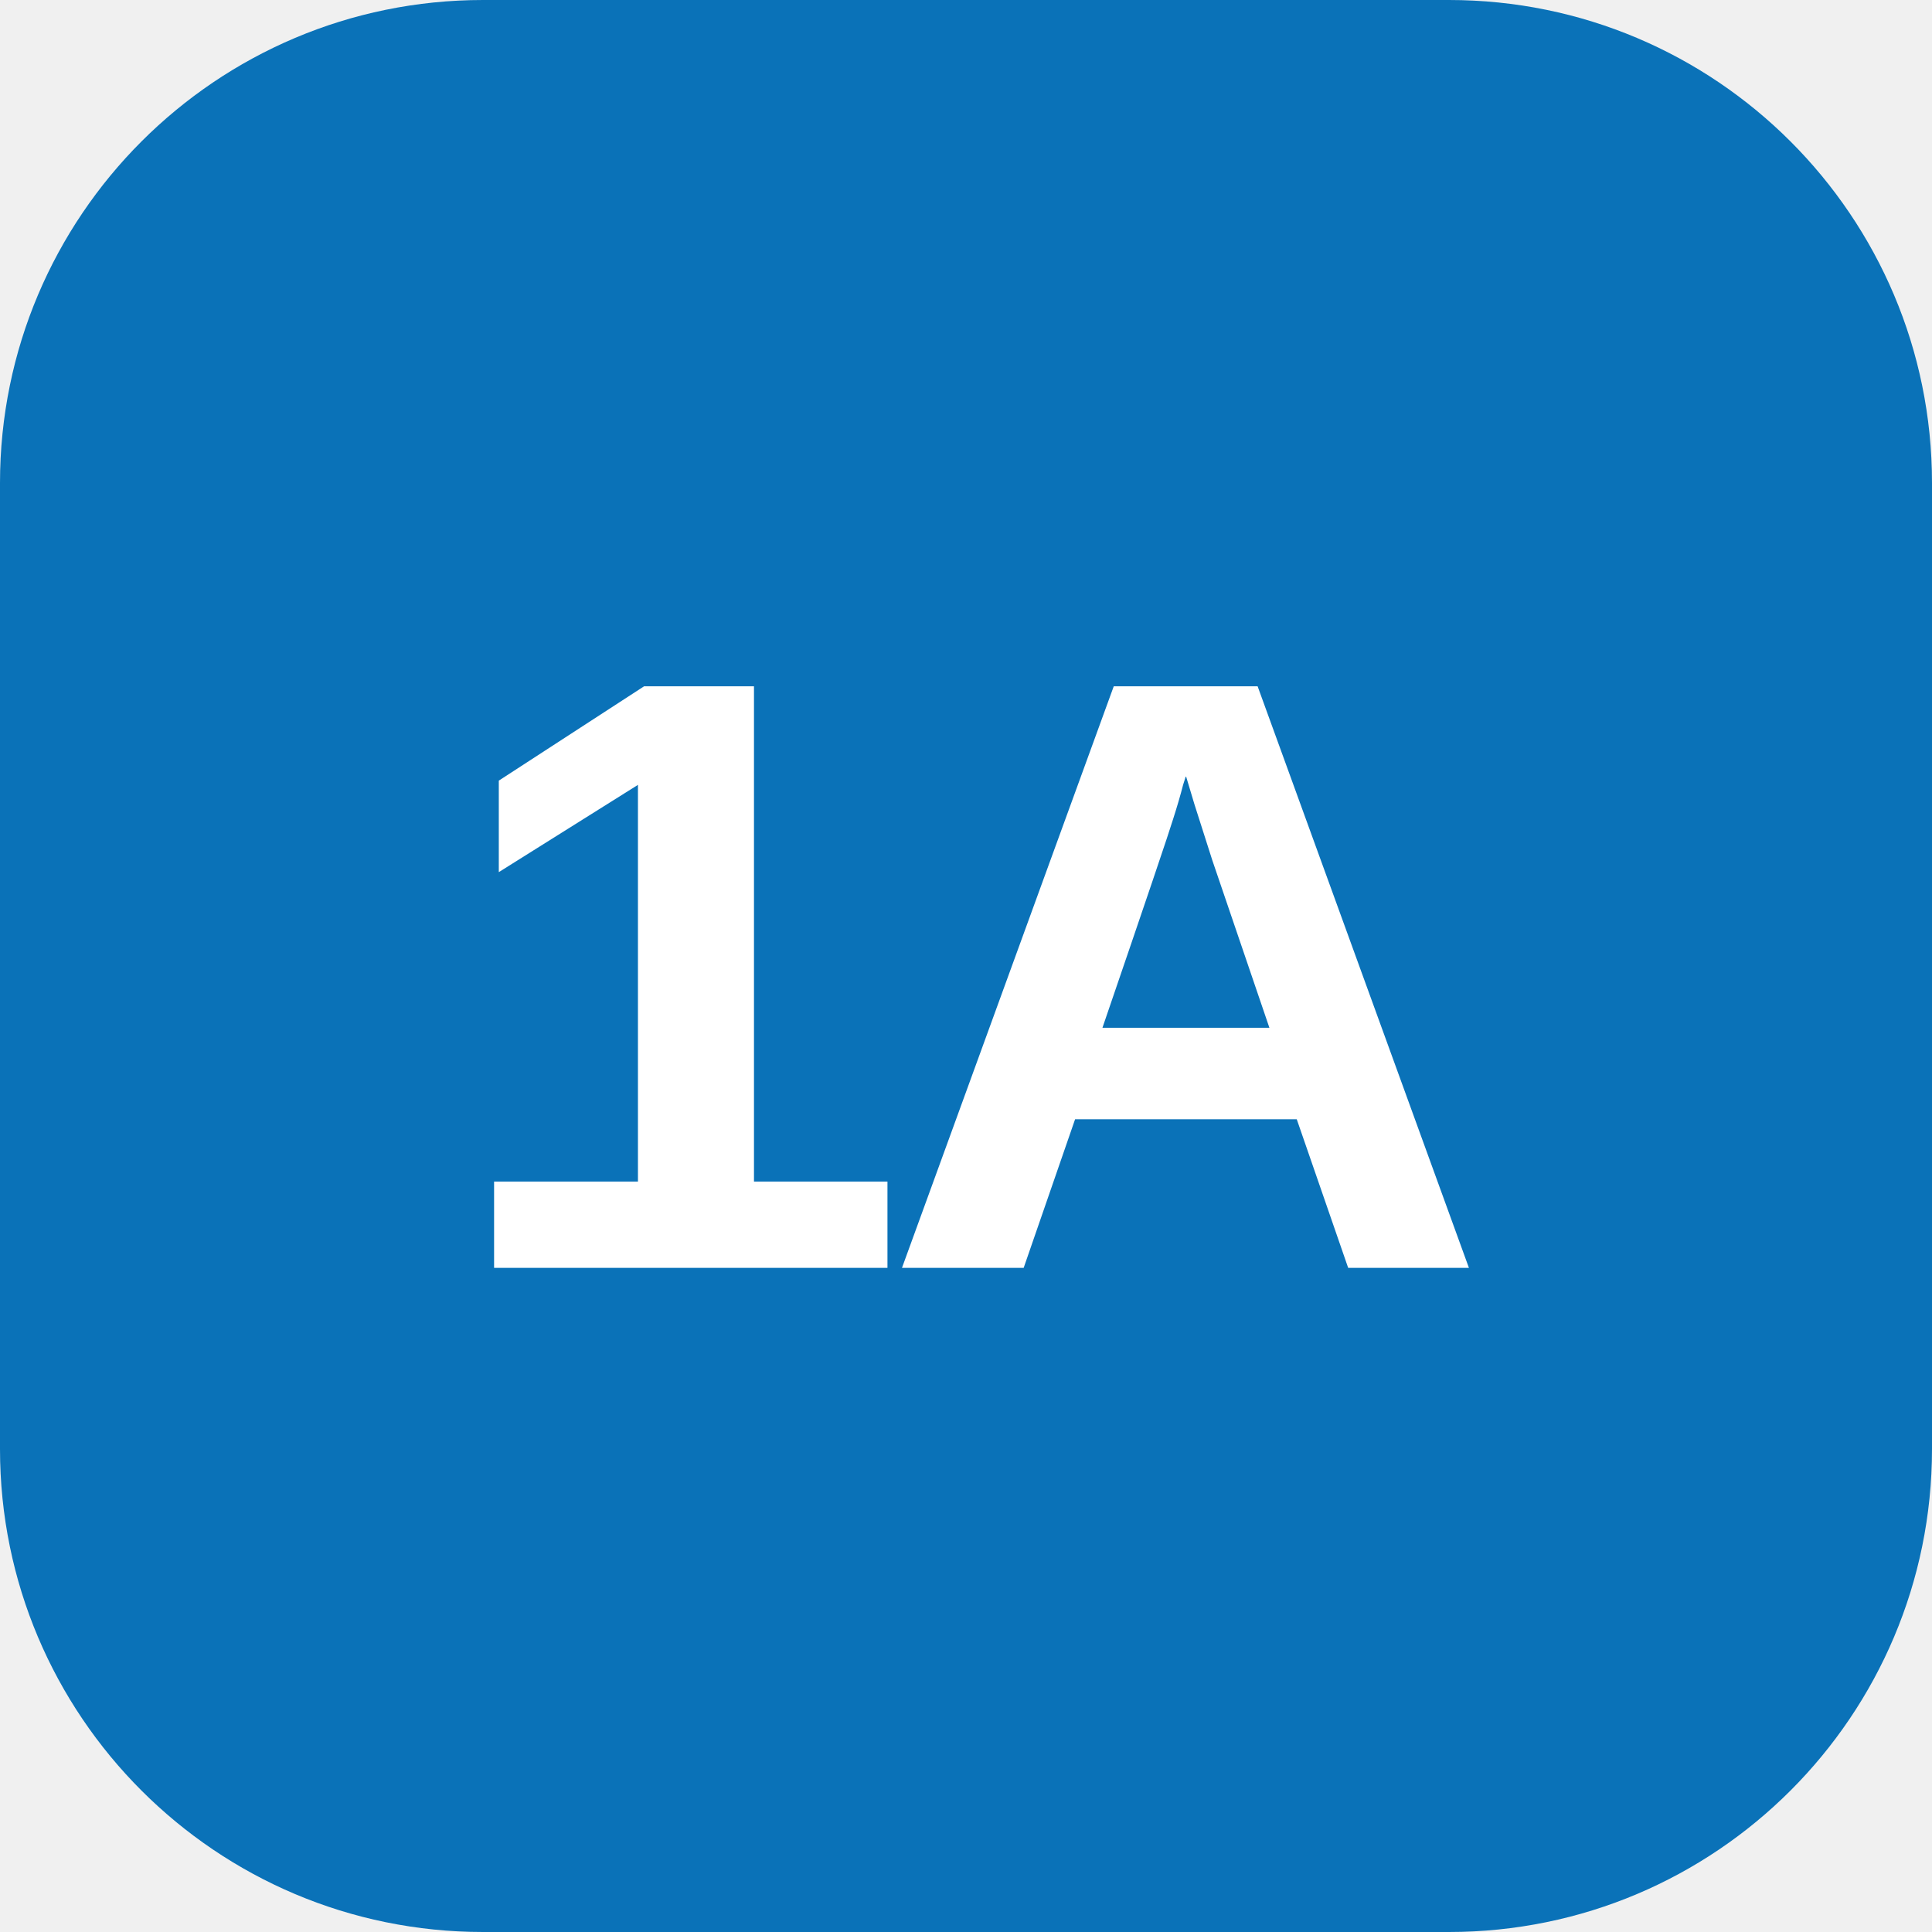
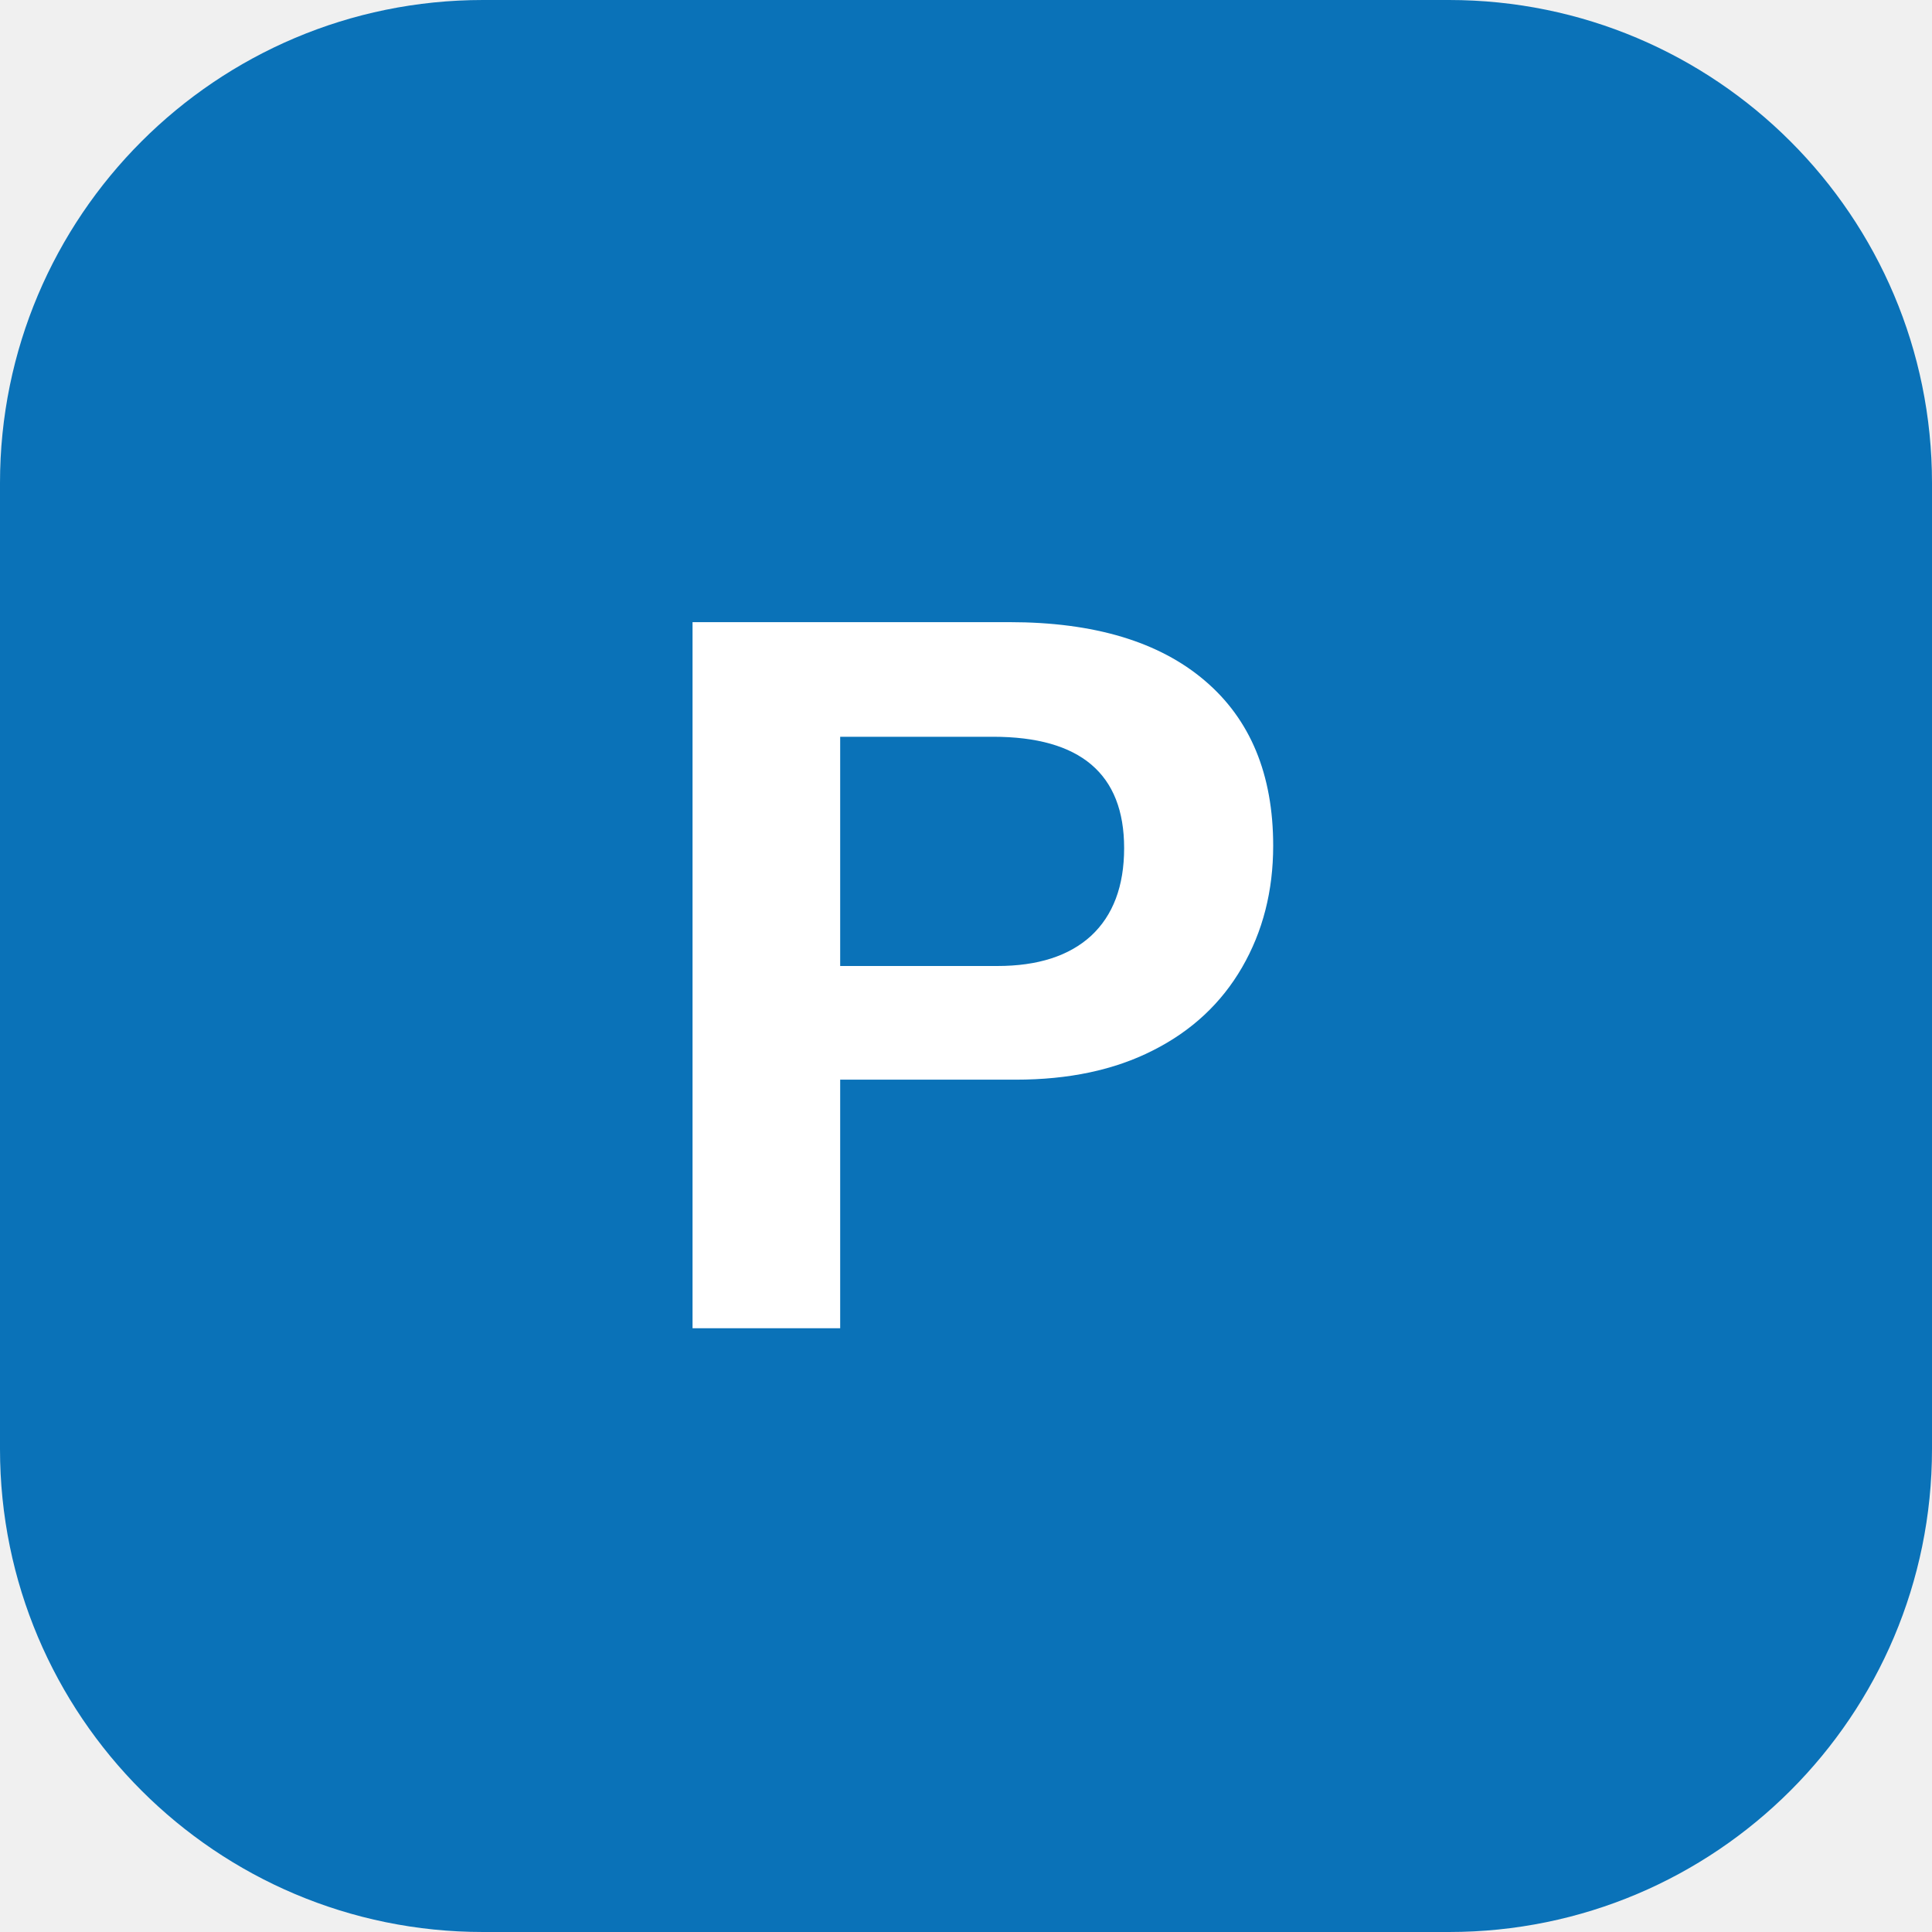
<svg xmlns="http://www.w3.org/2000/svg" viewBox="0 0 64 64">
  <rect width="64" height="64" rx="16" fill="#0A72B8" />
-   <text x="32" y="42" text-anchor="middle" font-family="Arial, sans-serif" font-weight="800" font-size="28" fill="#fff" letter-spacing="-1">1A</text>
+   <text x="32" y="44" text-anchor="middle" font-family="Arial, sans-serif" font-weight="800" font-size="34" fill="#fff">P</text>
</svg>
